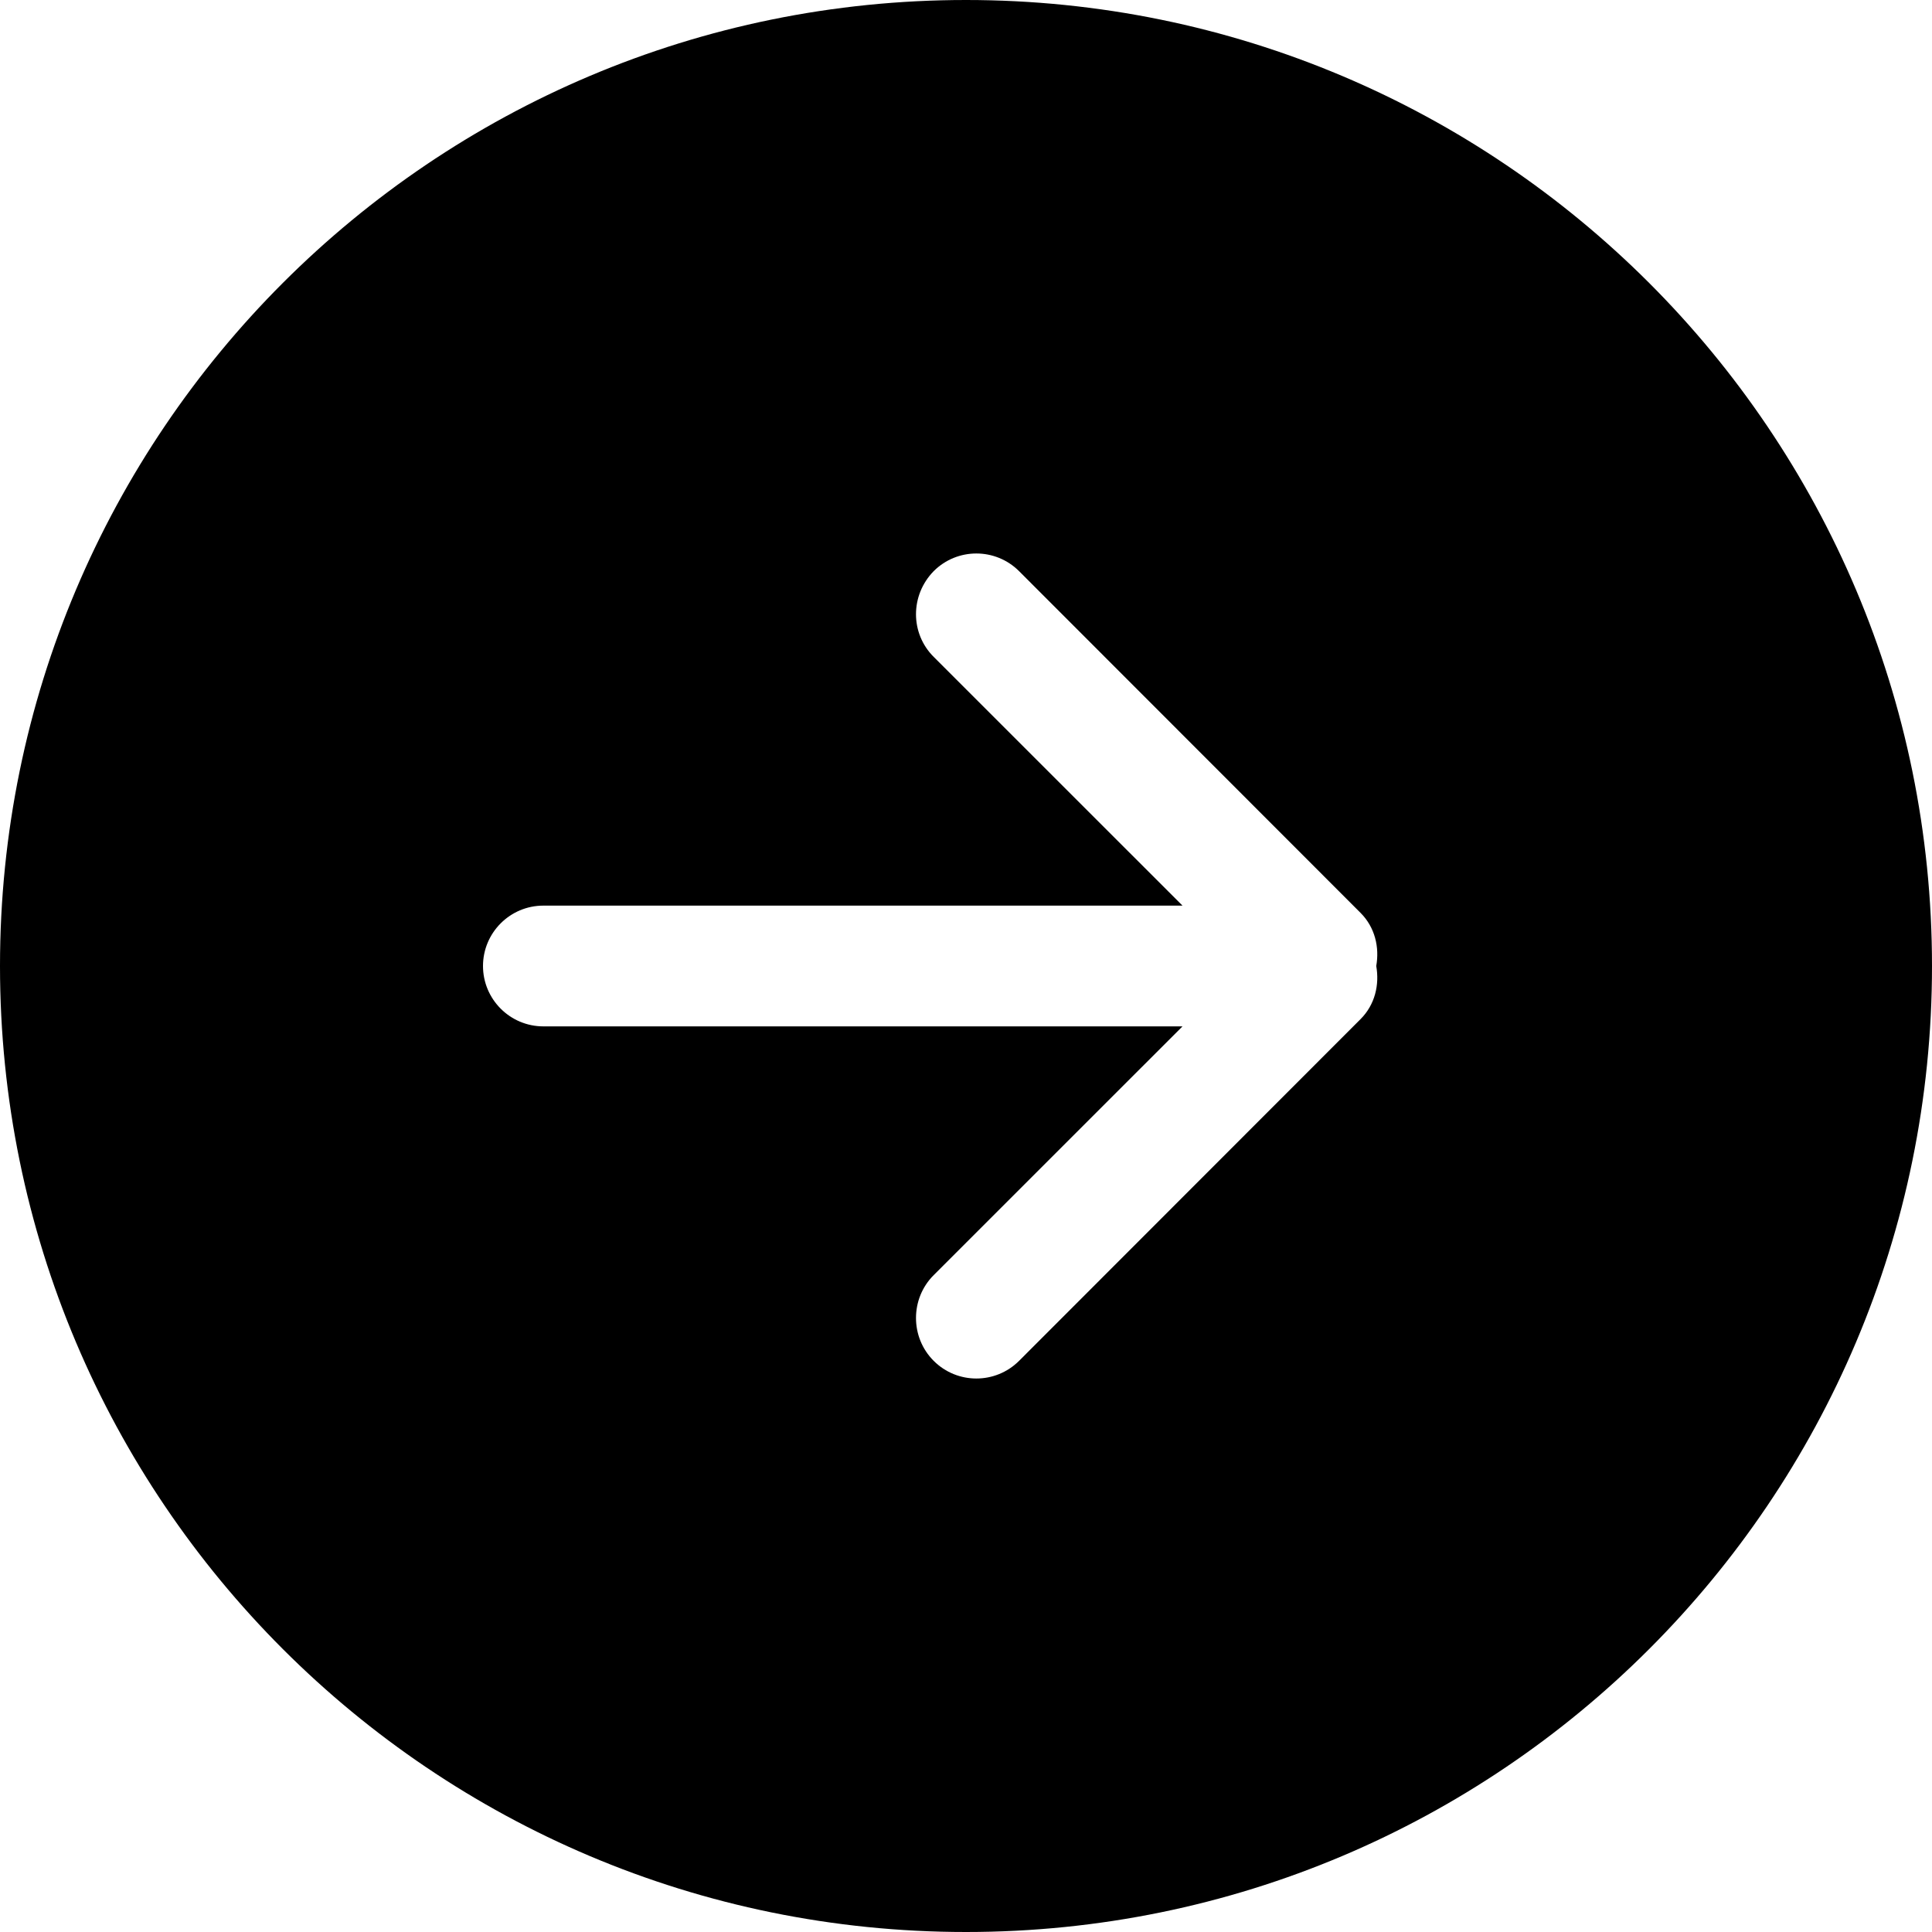
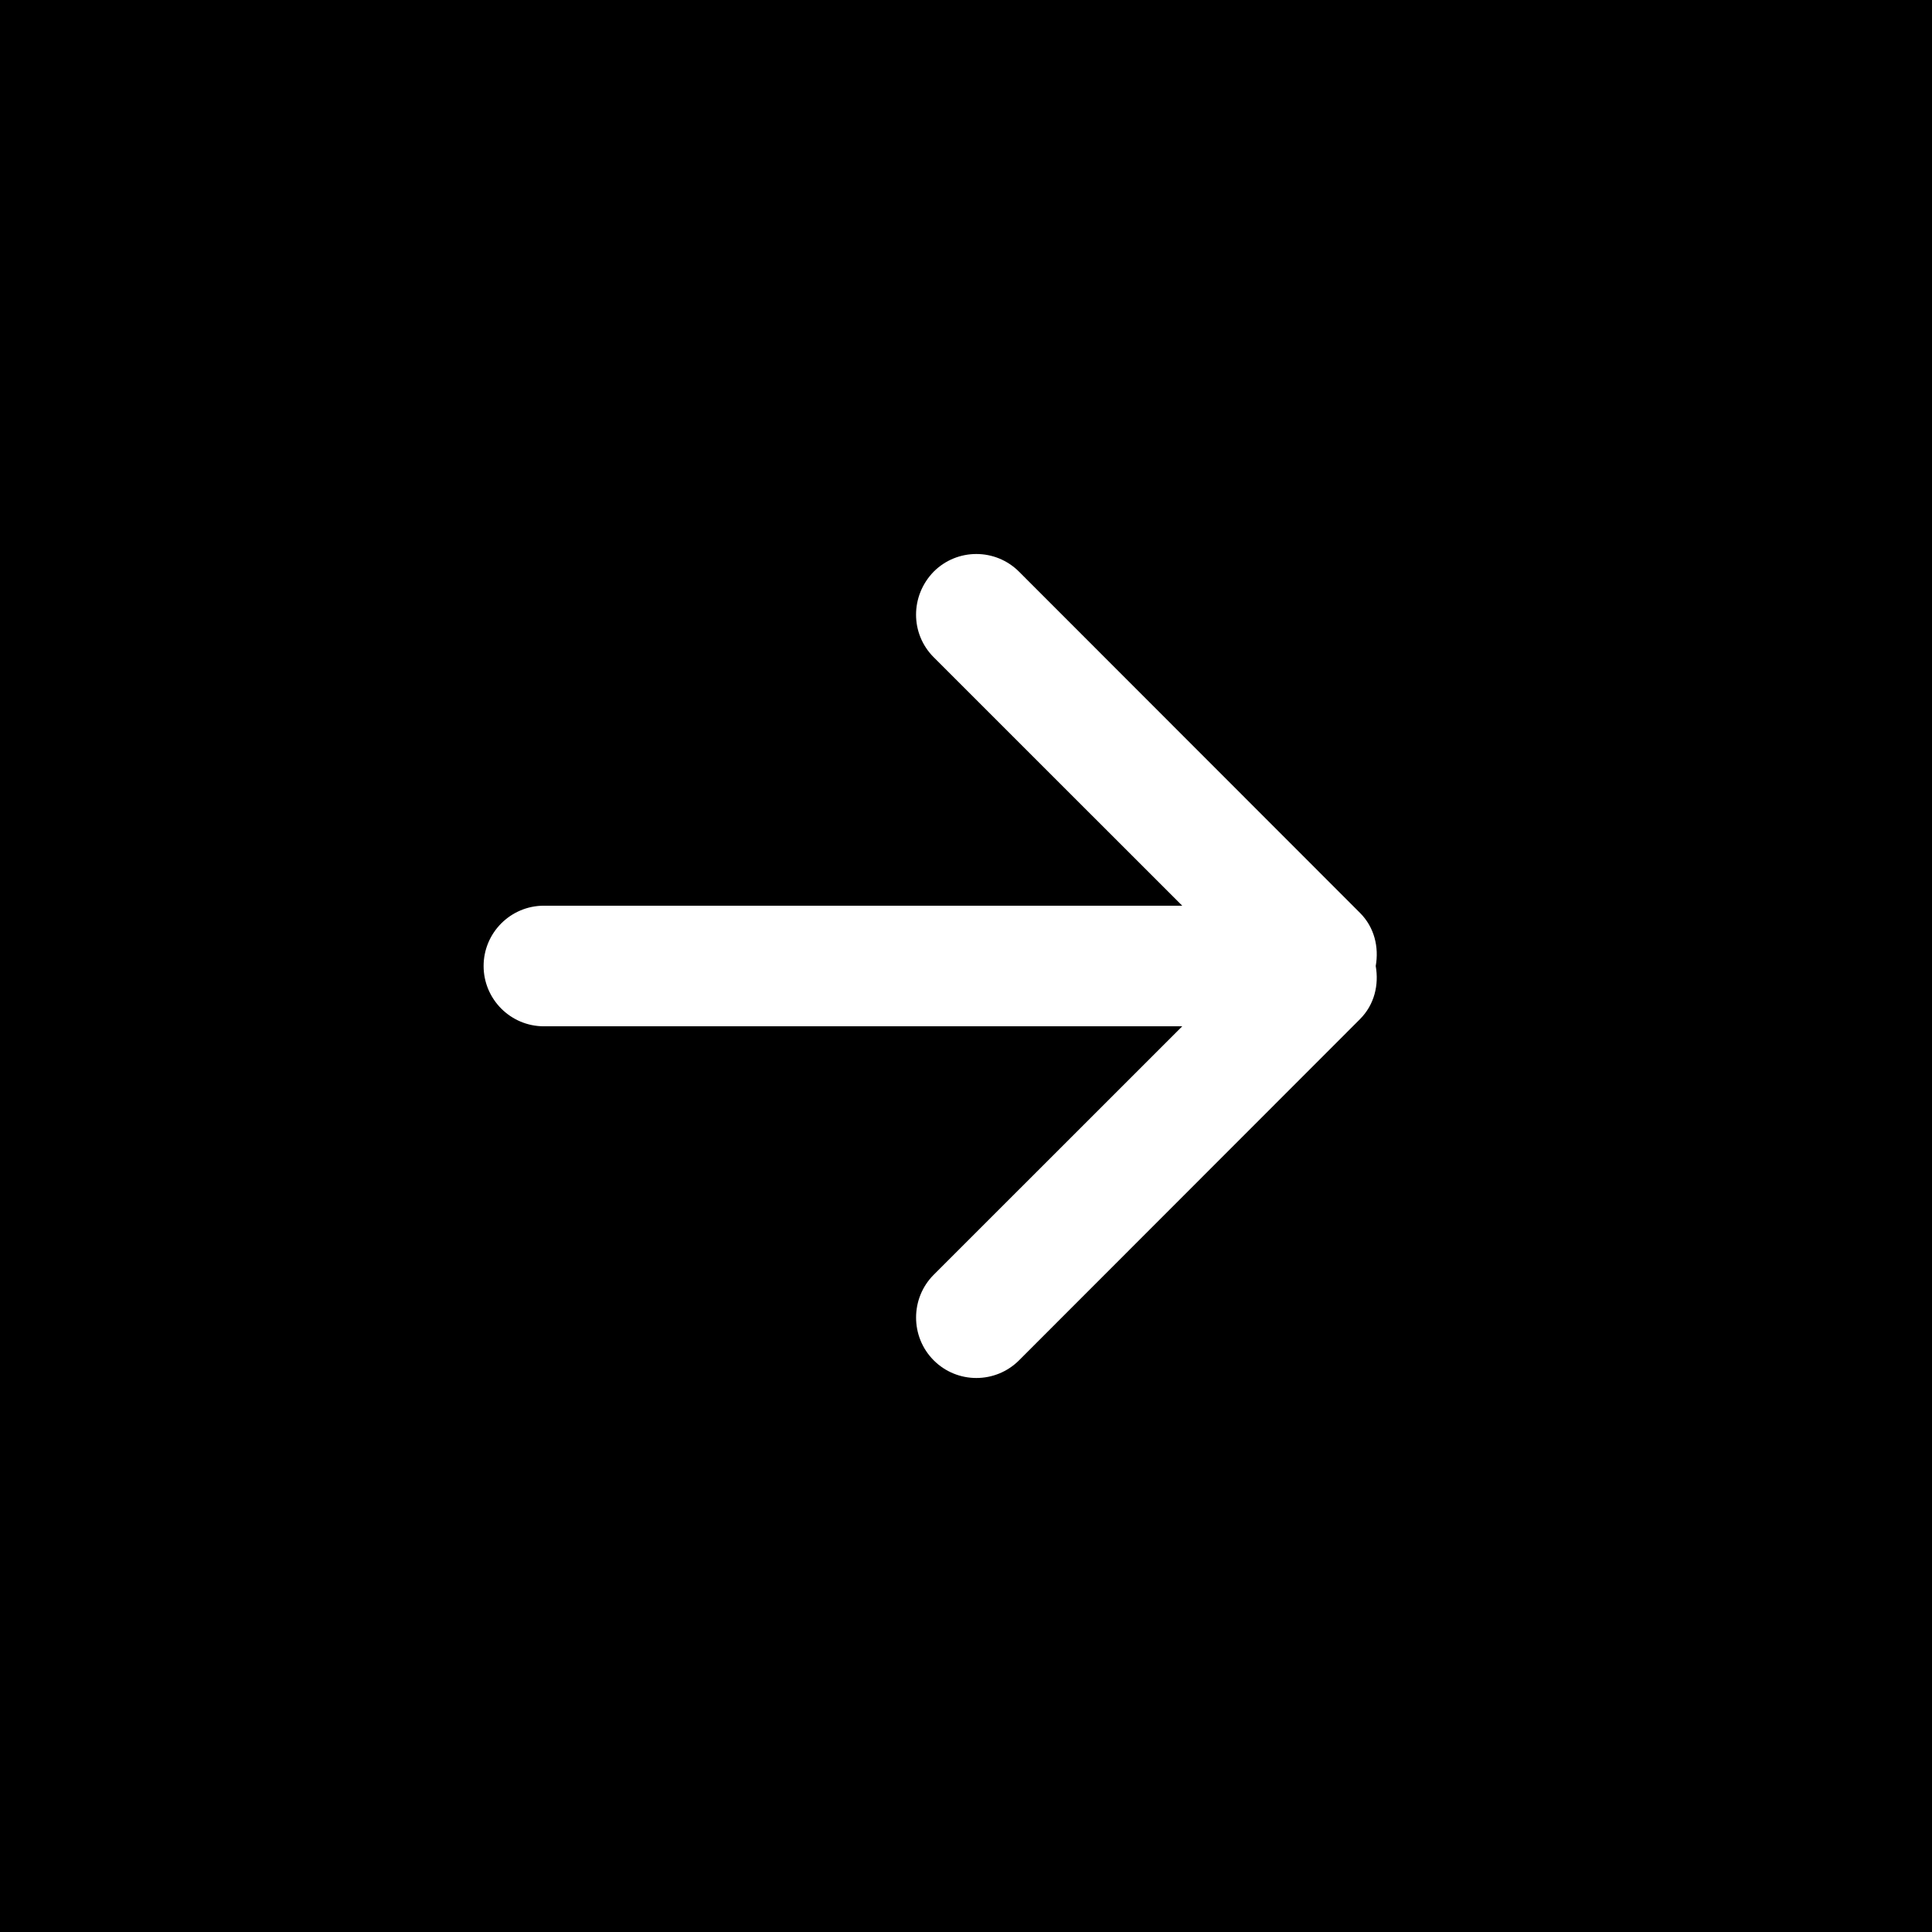
- <svg xmlns="http://www.w3.org/2000/svg" width="800px" height="800px" viewBox="0 0 32 32" version="1.1">
+ <svg xmlns="http://www.w3.org/2000/svg" id="Vrstva_1" data-name="Vrstva 1" viewBox="0 0 801 801">
  <defs>
+     <style>
+       .cls-1 {
+         stroke: #000;
+         stroke-miterlimit: 10;
+       }

- </defs>
-   <g id="Page-1" stroke="none" stroke-width="1" fill="none" fill-rule="evenodd">
-     <g id="Icon-Set-Filled" transform="translate(-310, -1089)" fill="#000000">
-       <path d="M332.535,1105.88 L326.879,1111.54 C326.488,1111.93 325.855,1111.93 325.465,1111.54 C325.074,1111.15 325.074,1110.51 325.465,1110.12 L329.586,1106 L319,1106 C318.447,1106 318,1105.55 318,1105 C318,1104.45 318.447,1104 319,1104 L329.586,1104 L325.465,1099.88 C325.074,1099.49 325.074,1098.86 325.465,1098.46 C325.855,1098.07 326.488,1098.07 326.879,1098.46 L332.535,1104.12 C332.775,1104.36 332.85,1104.69 332.795,1105 C332.85,1105.31 332.775,1105.64 332.535,1105.88 L332.535,1105.88 Z M326,1089 C317.163,1089 310,1096.16 310,1105 C310,1113.84 317.163,1121 326,1121 C334.837,1121 342,1113.84 342,1105 C342,1096.16 334.837,1089 326,1089 L326,1089 Z" id="arrow-right-circle">
- 
- </path>
+       .cls-2 {
+         fill-rule: evenodd;
+       }
+     </style>
+   </defs>
+   <g id="Page-1">
+     <g id="Icon-Set-Filled">
+       <path id="arrow-right-circle" class="cls-2" d="M563.88,422.5l-141.4,141.5c-9.77,9.75-25.6,9.75-35.35,0-9.77-9.75-9.77-25.75,0-35.5l103.03-103H225.5c-13.83,0-25-11.25-25-25s11.17-25,25-25h264.65l-103.03-103c-9.77-9.75-9.77-25.5,0-35.5,9.75-9.75,25.58-9.75,35.35,0l141.4,141.5c6,6,7.88,14.25,6.5,22,1.37,7.75-.5,16-6.5,22h0ZM400.5.5C179.57.5.5,179.5.5,400.5s179.07,400,400,400,400-179,400-400S621.43.5,400.5.5h0Z" />
    </g>
  </g>
+   <rect class="cls-1" x=".5" y=".5" width="188" height="800" />
+   <rect class="cls-1" x="612.5" y=".5" width="188" height="800" />
+   <rect class="cls-1" x="149.5" y=".5" width="473" height="137" />
+   <rect class="cls-1" x="163.5" y="663.5" width="473" height="137" />
</svg>
